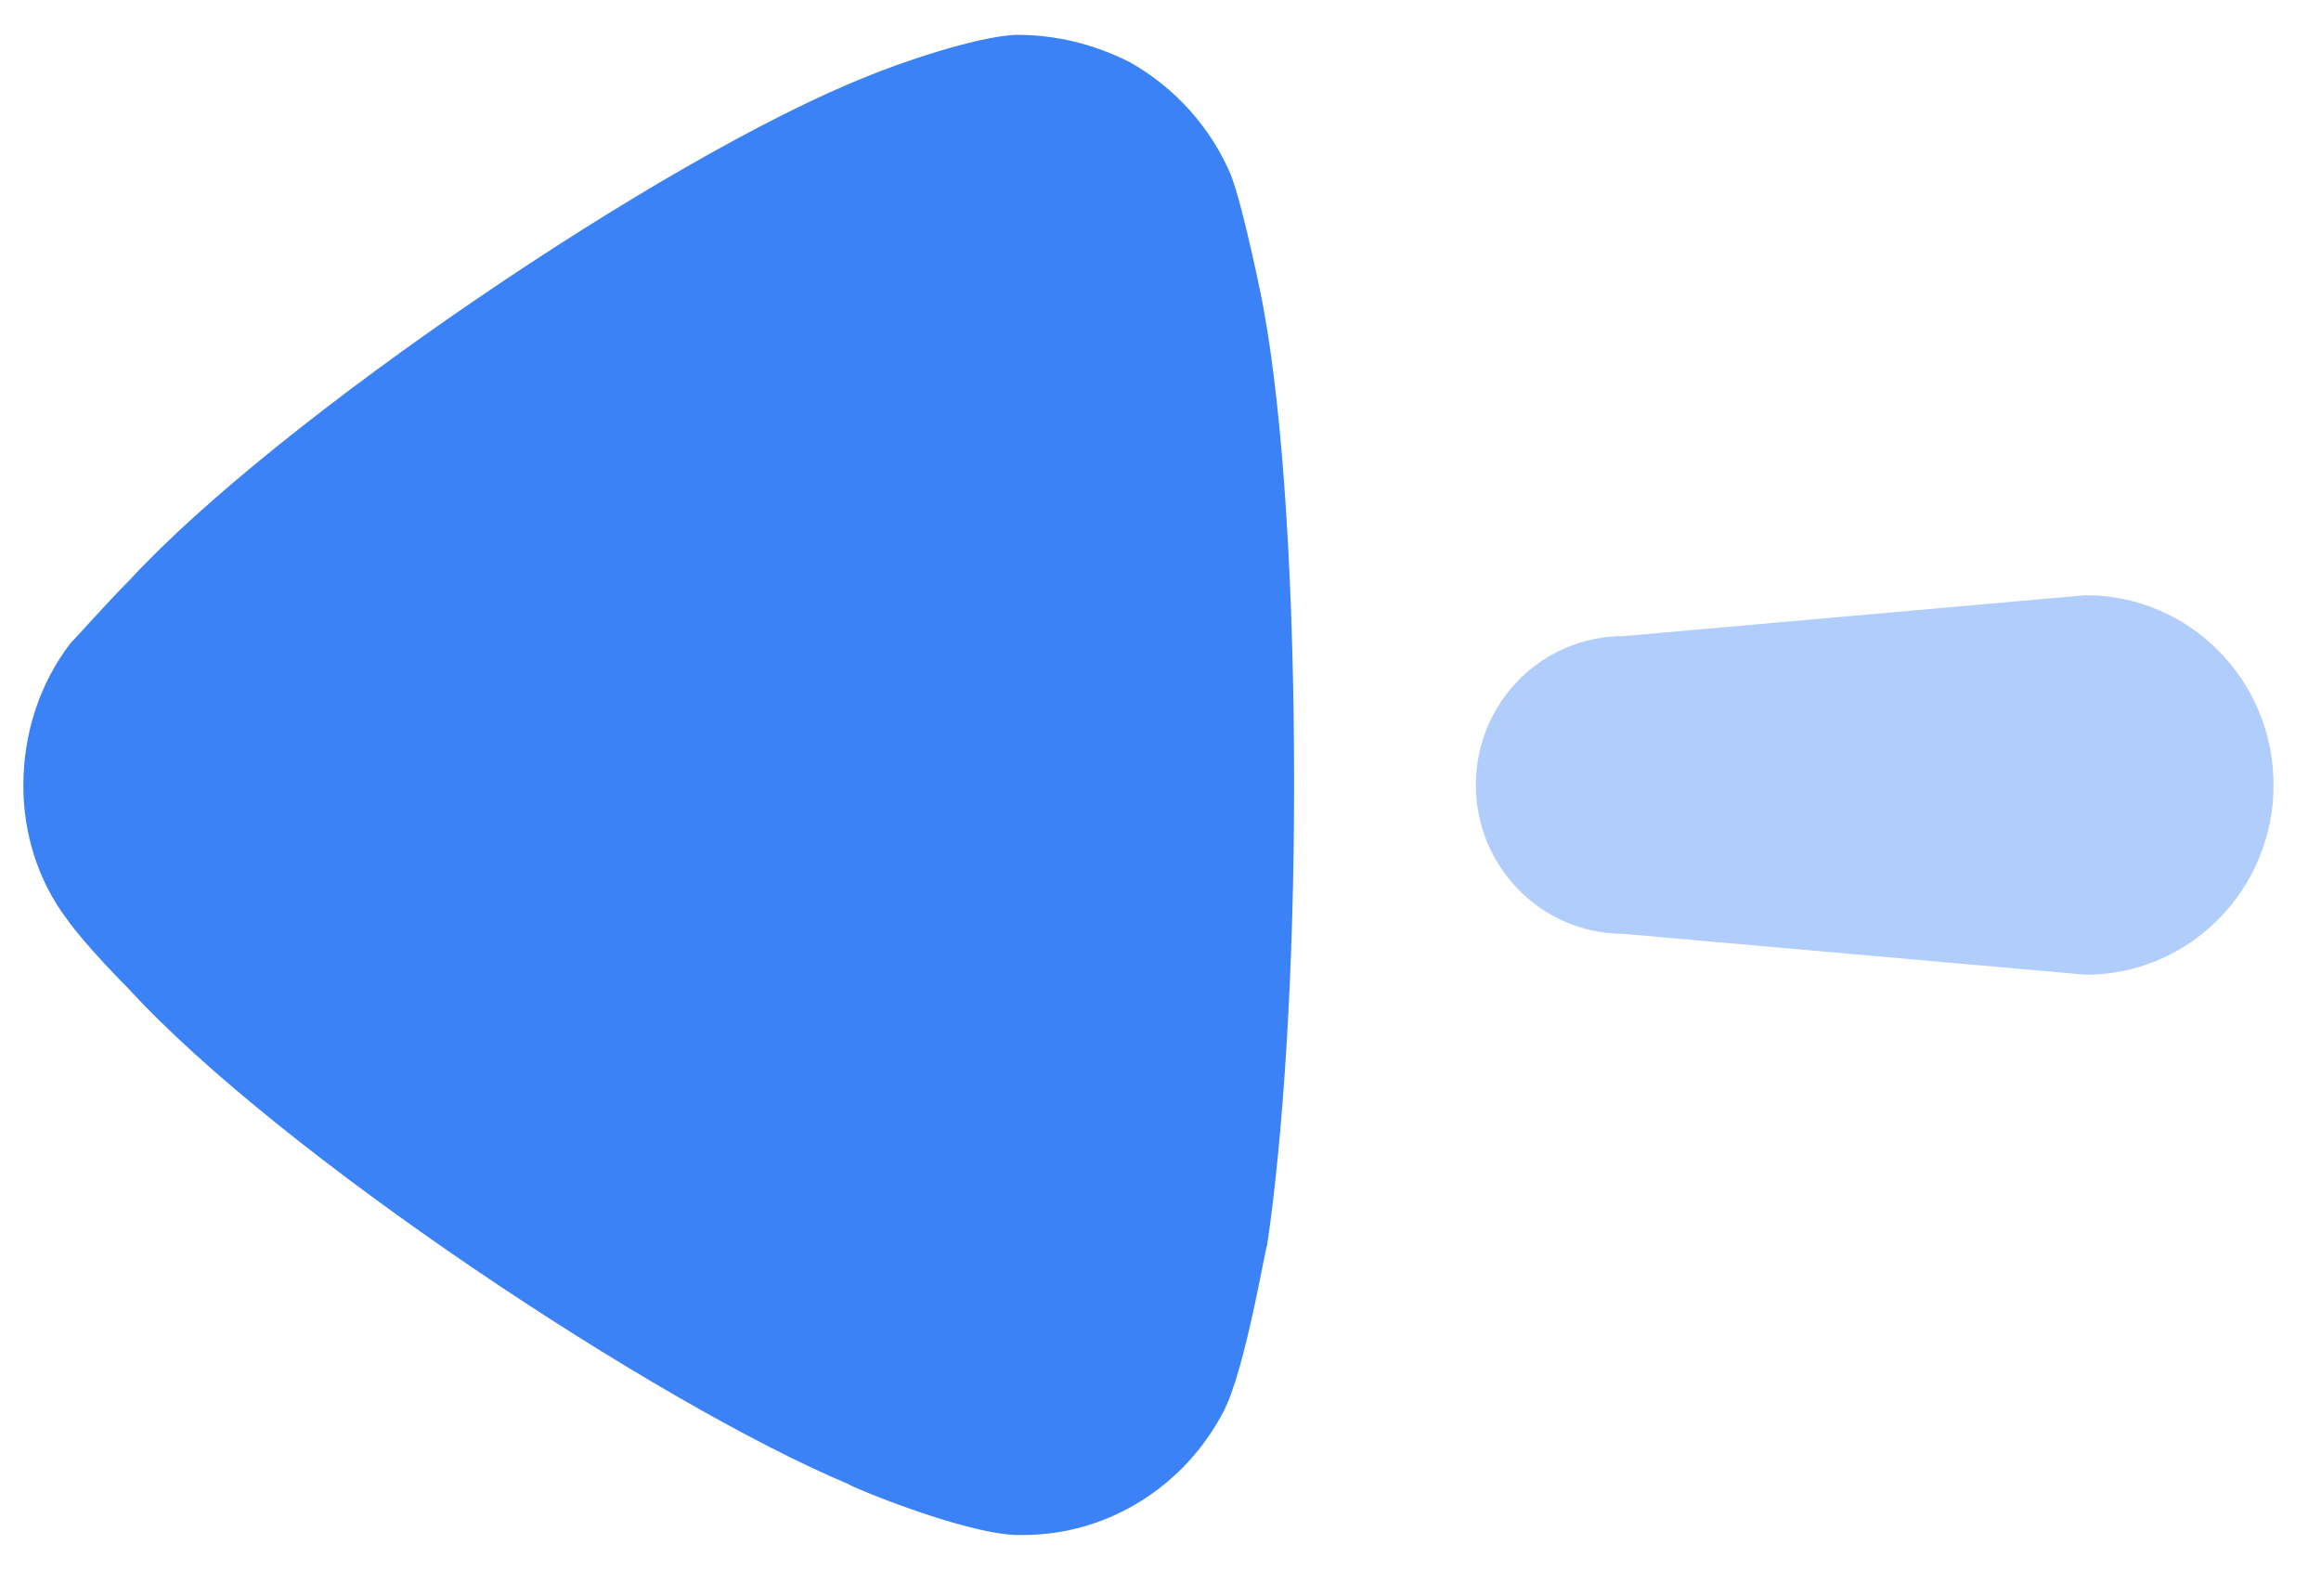
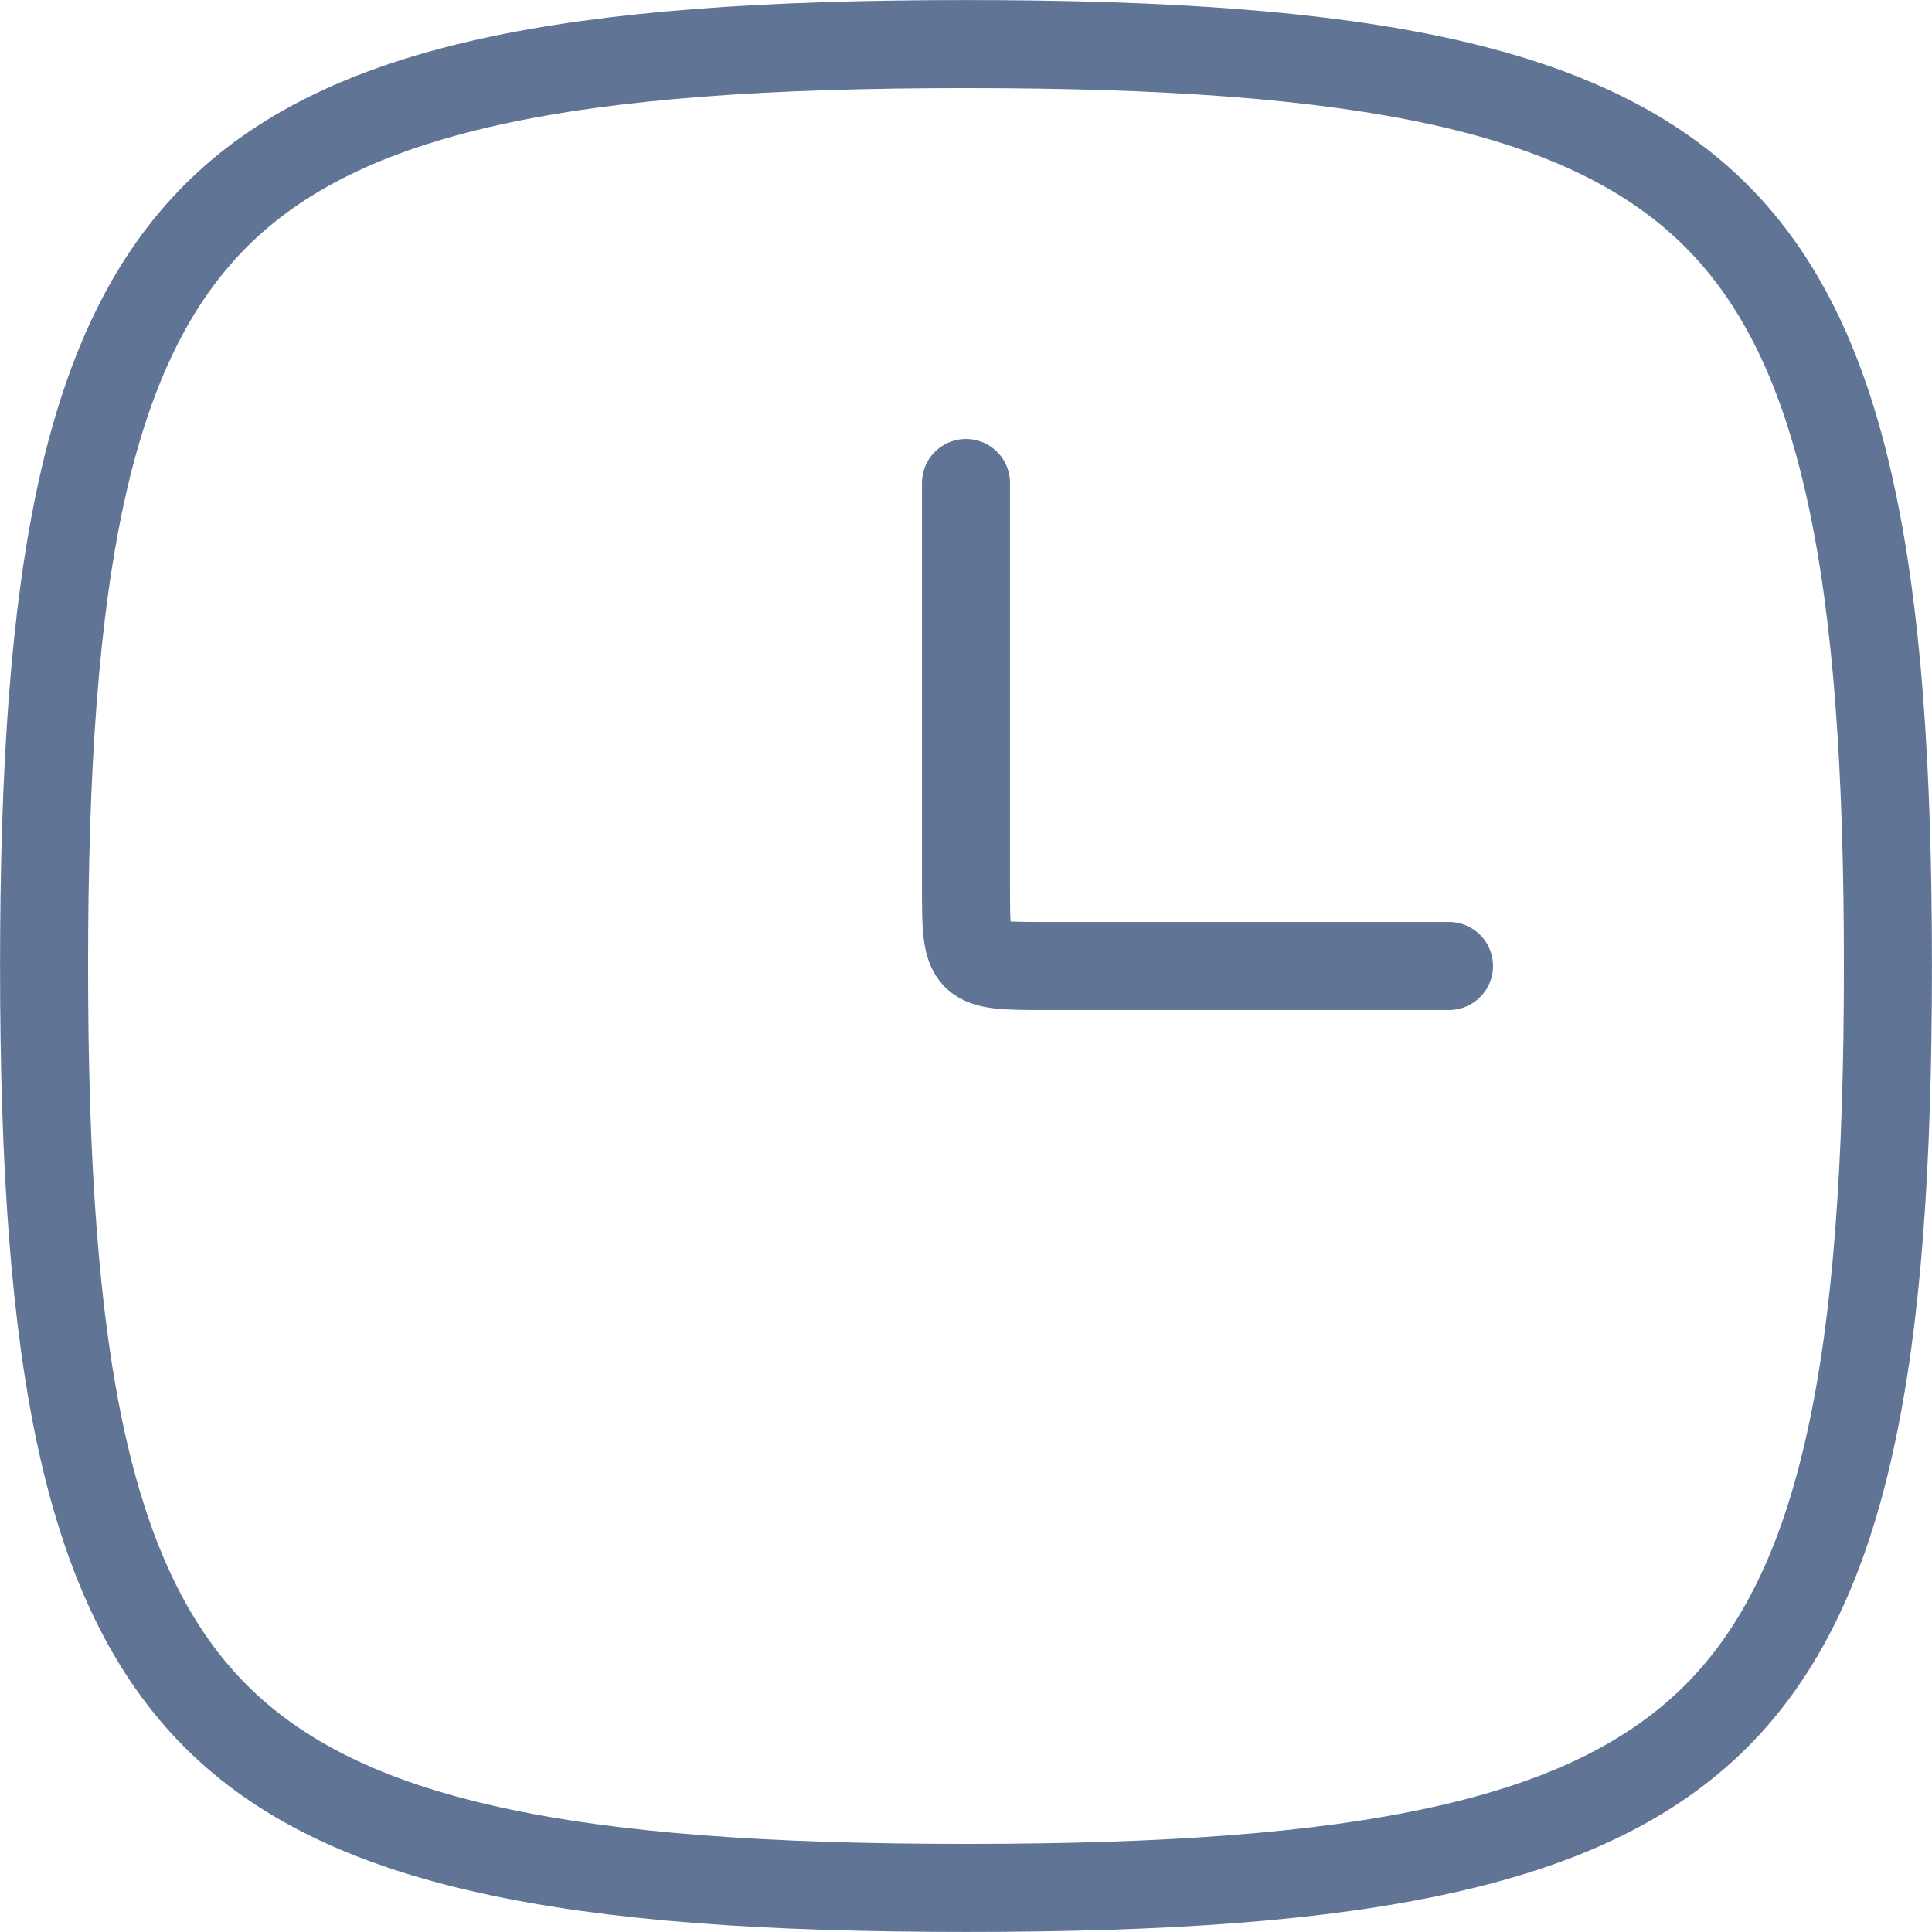
- <svg xmlns="http://www.w3.org/2000/svg" width="16" height="11" viewBox="0 0 16 11" fill="none" class="mr-2">
-   <path fill="#3B82F6" opacity="0.4" d="M11.19 4.385L14.378 4.103C15.093 4.103 15.673 4.688 15.673 5.411C15.673 6.133 15.093 6.719 14.378 6.719L11.19 6.437C10.629 6.437 10.174 5.977 10.174 5.411C10.174 4.843 10.629 4.385 11.19 4.385" />
-   <path fill="#3B82F6" d="M0.484 4.436C0.534 4.386 0.72 4.173 0.895 3.997C1.915 2.891 4.579 1.083 5.972 0.529C6.183 0.441 6.718 0.253 7.005 0.24C7.279 0.24 7.54 0.303 7.789 0.429C8.1 0.604 8.349 0.881 8.486 1.208C8.573 1.434 8.71 2.113 8.71 2.125C8.847 2.866 8.921 4.072 8.921 5.405C8.921 6.673 8.847 7.829 8.735 8.583C8.723 8.596 8.585 9.438 8.436 9.727C8.162 10.255 7.627 10.581 7.055 10.581H7.005C6.632 10.569 5.848 10.241 5.848 10.23C4.529 9.677 1.928 7.955 0.883 6.812C0.883 6.812 0.588 6.517 0.46 6.334C0.261 6.07 0.161 5.744 0.161 5.417C0.161 5.053 0.273 4.714 0.484 4.436" />
+ <svg xmlns="http://www.w3.org/2000/svg" class="ml-1 text-gray-500 dark:text-gray-940" width="13" height="13" viewBox="0 0 16 16" fill="none">
+   <path d="M0.365 8C0.365 9.639 0.453 10.931 0.679 11.95C0.905 12.966 1.263 13.688 1.787 14.213C2.311 14.737 3.034 15.095 4.05 15.32C5.069 15.547 6.361 15.635 8 15.635C9.639 15.635 10.931 15.547 11.95 15.32C12.966 15.095 13.688 14.737 14.213 14.213C14.737 13.688 15.095 12.966 15.32 11.95C15.547 10.931 15.635 9.639 15.635 8C15.635 6.361 15.547 5.069 15.32 4.05C15.095 3.034 14.737 2.311 14.213 1.787C13.688 1.263 12.966 0.905 11.95 0.679C10.931 0.453 9.639 0.365 8 0.365C6.361 0.365 5.069 0.453 4.05 0.679C3.034 0.905 2.311 1.263 1.787 1.787C1.263 2.311 0.905 3.034 0.679 4.05C0.453 5.069 0.365 6.361 0.365 8Z" stroke="#607496" stroke-width="0.729px" stroke-linecap="round" stroke-linejoin="round" fill="none" />
+   <path d="M8 4C8 4 8 6.667 8 7.333C8 8 8 8 8.667 8C9.333 8 12 8 12 8" stroke="#607496" stroke-width="0.729px" stroke-linecap="round" stroke-linejoin="round" fill="none" />
</svg>
